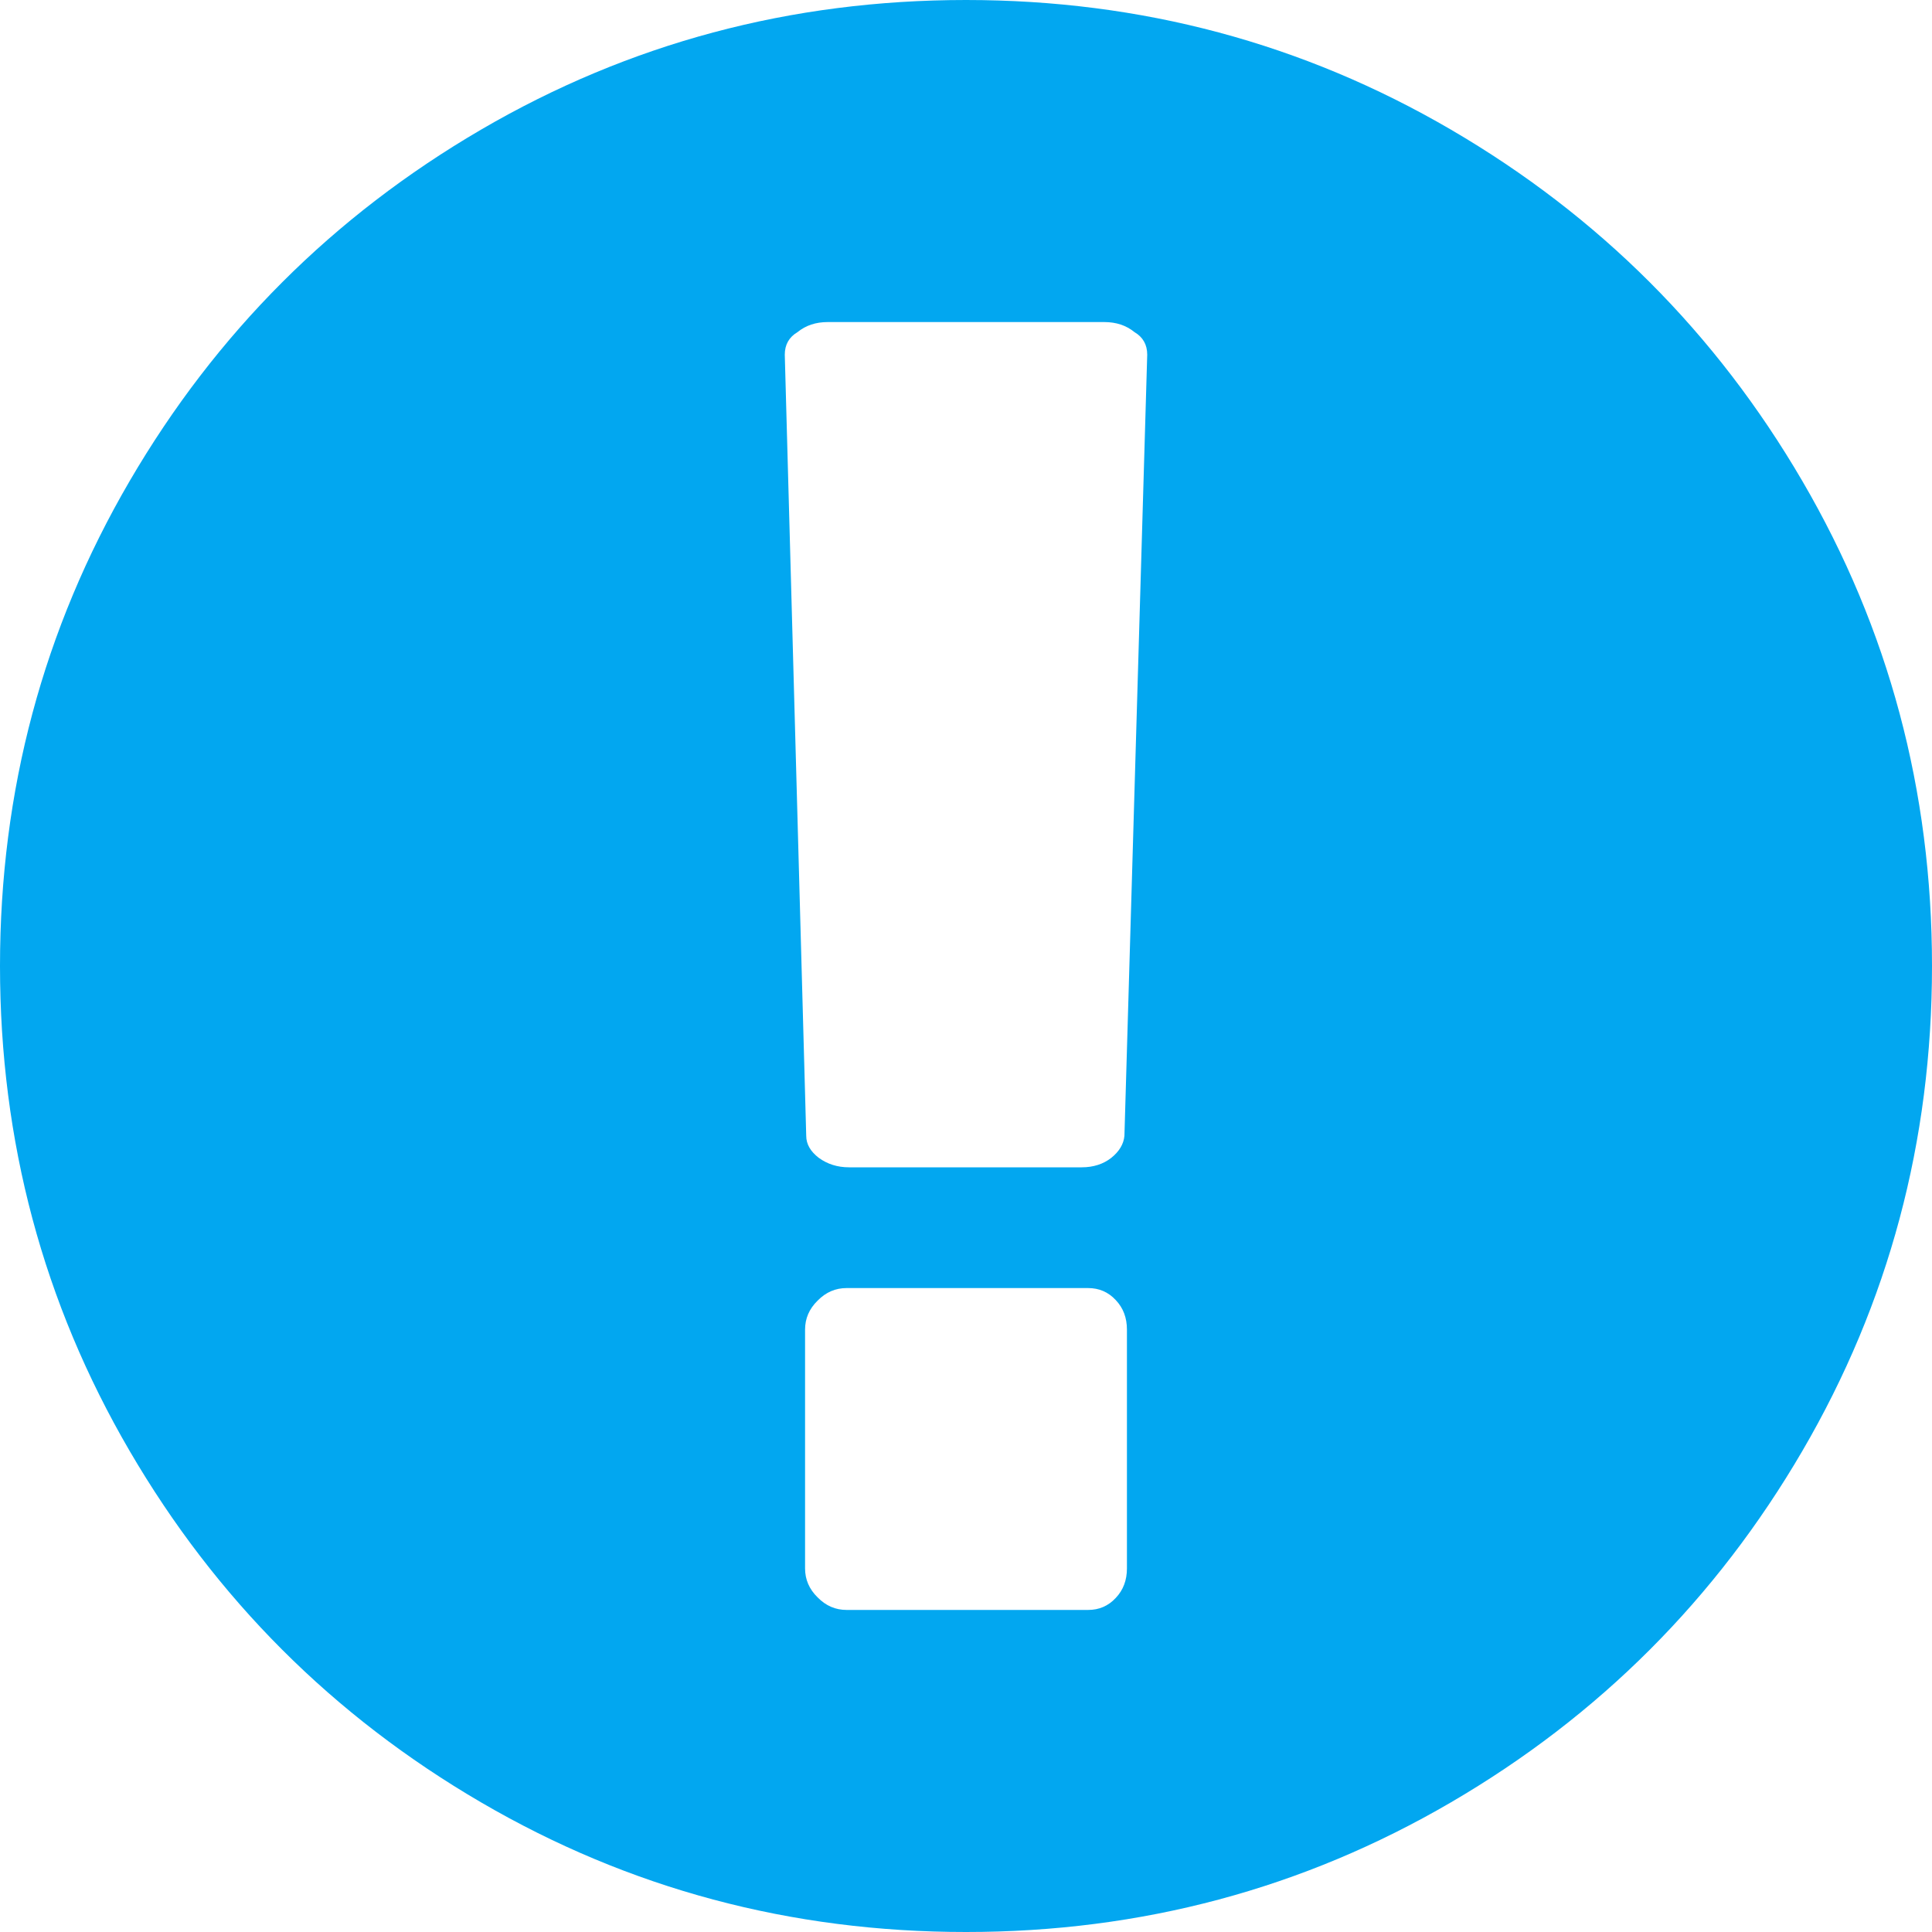
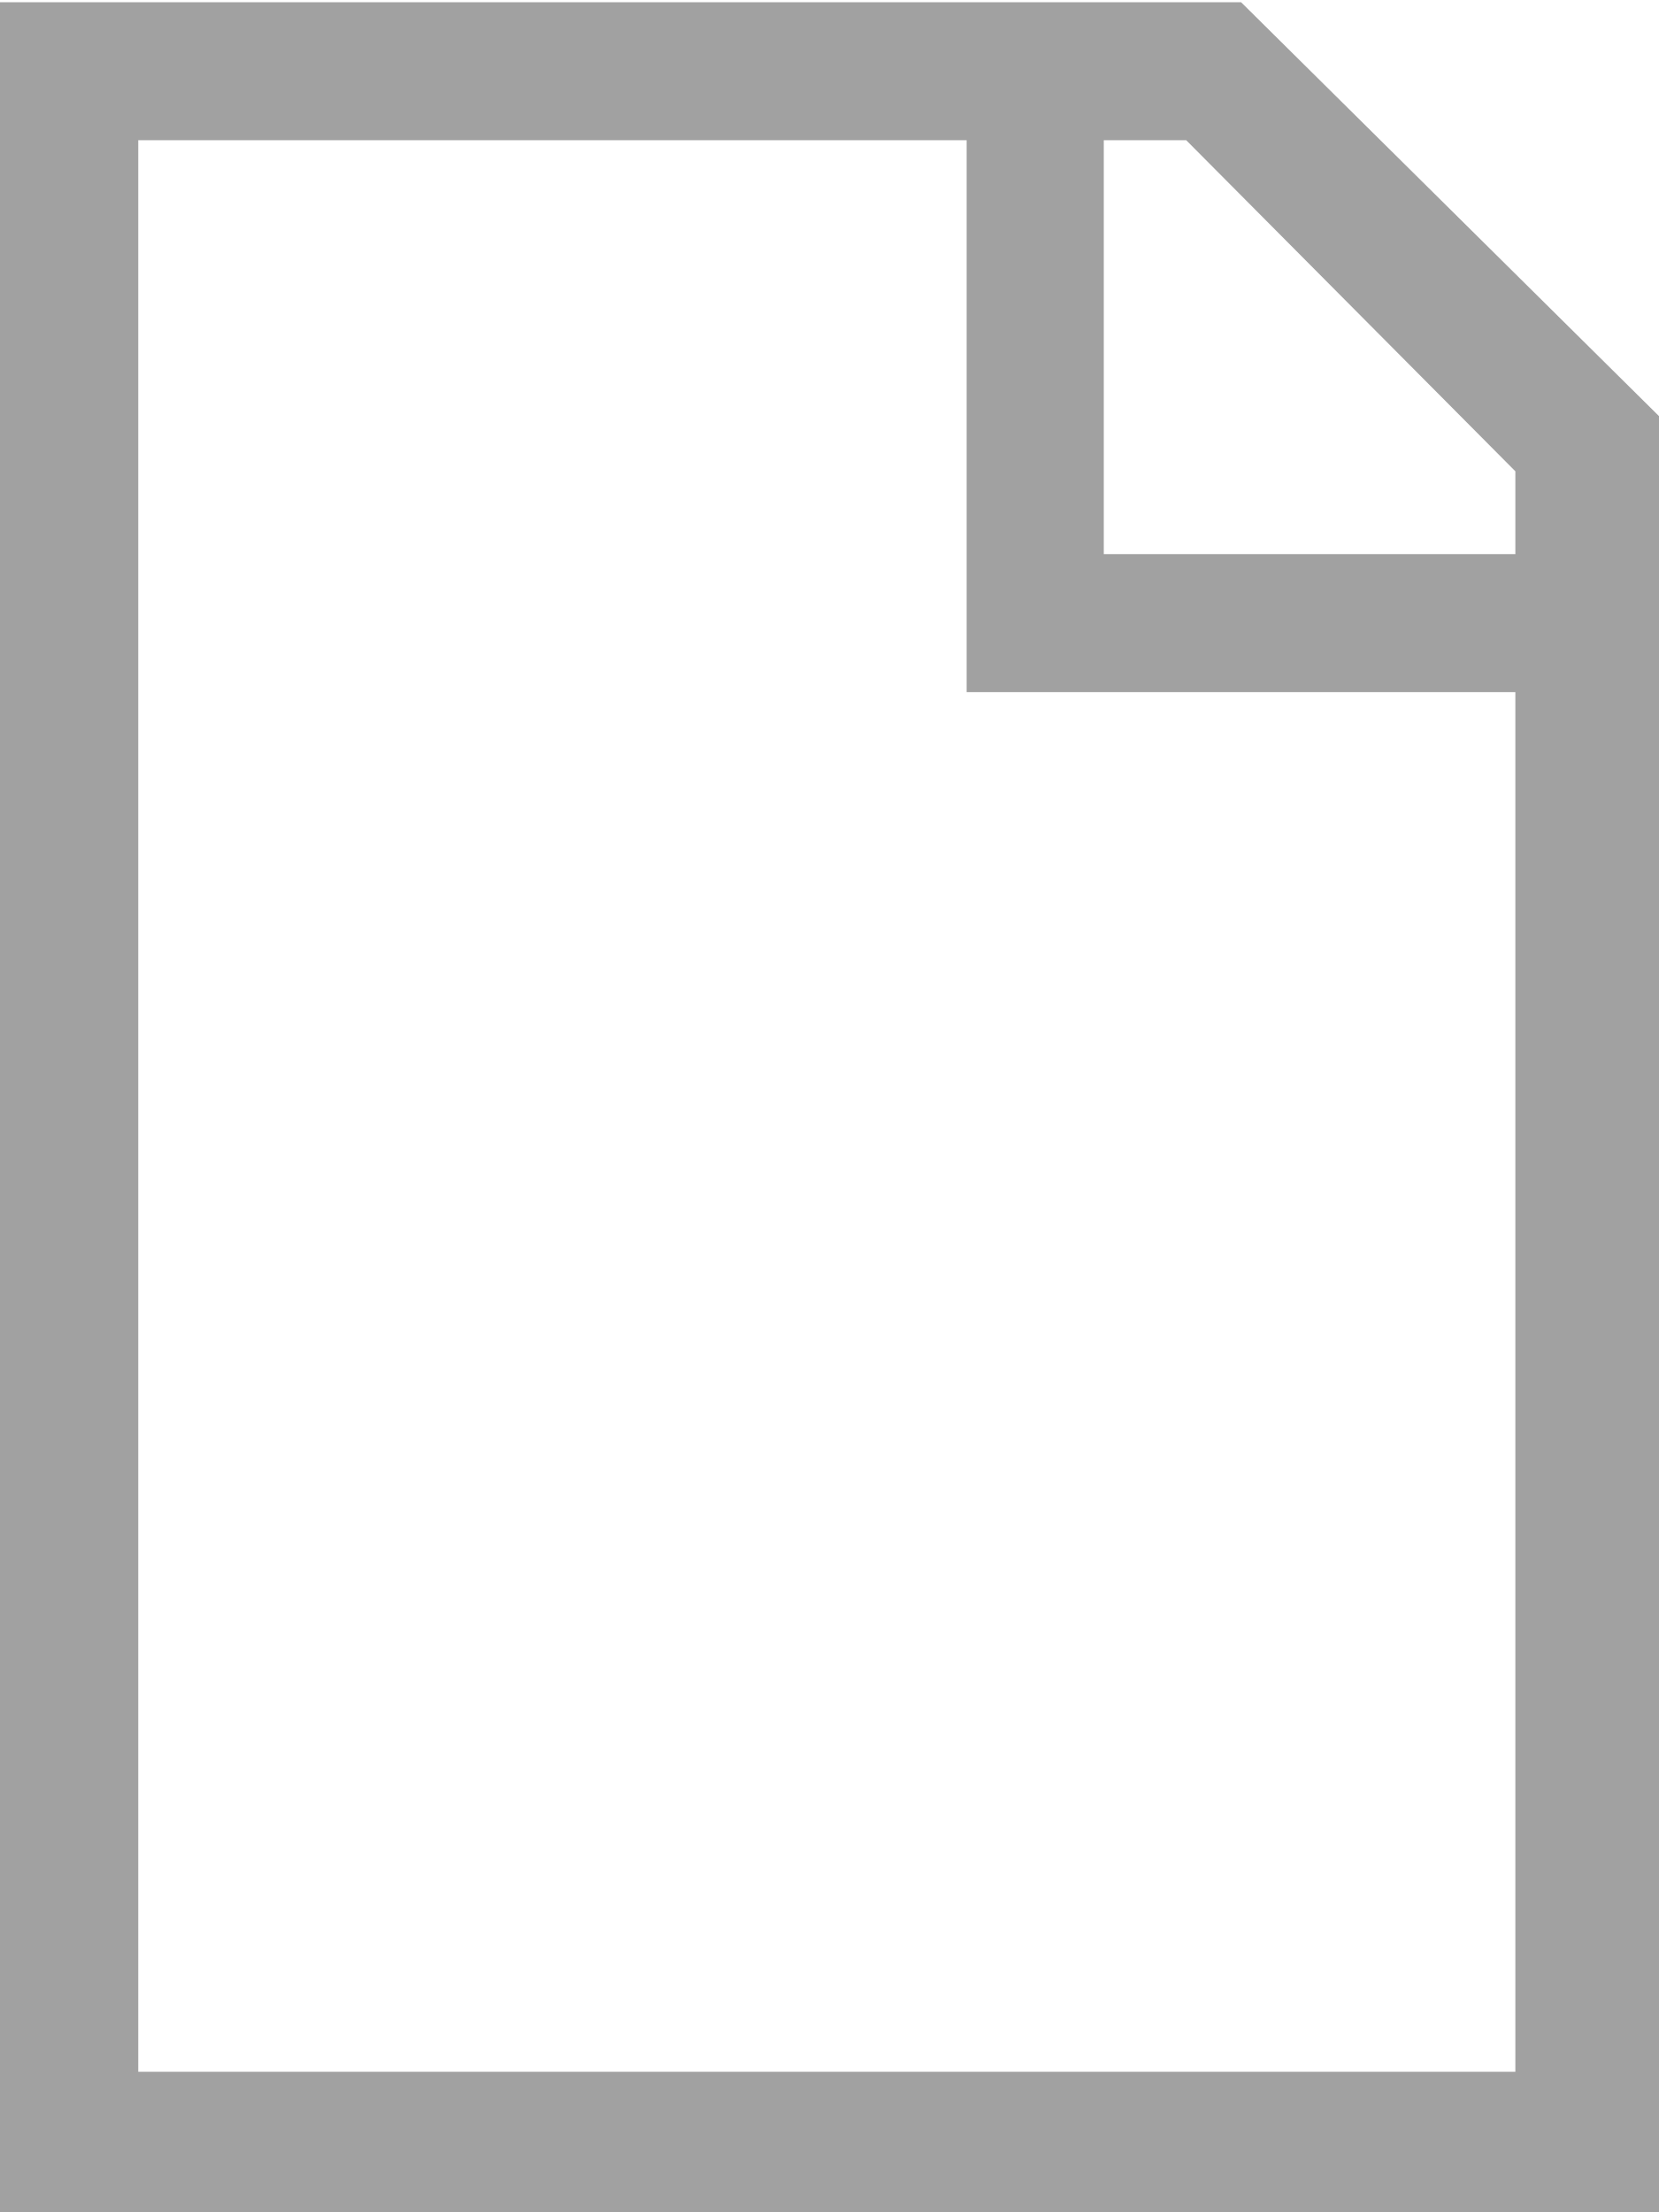
- <svg xmlns="http://www.w3.org/2000/svg" version="1.1" width="10px" height="10px">
-   <g transform="matrix(1 0 0 1 -185 -5545 )">
-     <path d="M 2.49 0.671  C 3.256 0.224  4.093 0  5 0  C 5.907 0  6.744 0.224  7.51 0.671  C 8.276 1.118  8.882 1.724  9.329 2.49  C 9.776 3.256  10 4.093  10 5  C 10 5.907  9.776 6.744  9.329 7.51  C 8.882 8.276  8.276 8.882  7.51 9.329  C 6.744 9.776  5.907 10  5 10  C 4.093 10  3.256 9.776  2.49 9.329  C 1.724 8.882  1.118 8.276  0.671 7.51  C 0.224 6.744  0 5.907  0 5  C 0 4.093  0.224 3.256  0.671 2.49  C 1.118 1.724  1.724 1.118  2.49 0.671  Z M 5.775 8.271  C 5.814 8.23  5.833 8.179  5.833 8.118  L 5.833 6.882  C 5.833 6.821  5.814 6.77  5.775 6.729  C 5.736 6.687  5.688 6.667  5.632 6.667  L 4.382 6.667  C 4.325 6.667  4.275 6.688  4.232 6.732  C 4.188 6.775  4.167 6.825  4.167 6.882  L 4.167 8.118  C 4.167 8.175  4.188 8.225  4.232 8.268  C 4.275 8.312  4.325 8.333  4.382 8.333  L 5.632 8.333  C 5.688 8.333  5.736 8.313  5.775 8.271  Z M 5.752 5.993  C 5.793 5.96  5.816 5.922  5.82 5.879  L 5.938 1.836  C 5.938 1.784  5.916 1.745  5.872 1.719  C 5.829 1.684  5.777 1.667  5.716 1.667  L 4.284 1.667  C 4.223 1.667  4.171 1.684  4.128 1.719  C 4.084 1.745  4.062 1.784  4.062 1.836  L 4.173 5.879  C 4.173 5.922  4.195 5.96  4.238 5.993  C 4.282 6.025  4.334 6.042  4.395 6.042  L 5.599 6.042  C 5.66 6.042  5.711 6.025  5.752 5.993  Z " fill-rule="nonzero" fill="#02a7f0" stroke="none" transform="matrix(1 0 0 1 185 5545 )" />
+ <svg xmlns="http://www.w3.org/2000/svg" version="1.1" width="12px" height="16px">
+   <g transform="matrix(1 0 0 1 -12 -6 )">
+     <path d="M 12 3.01  L 8.977 0.016  L 0 0.016  L 0 16  L 12 16  L 12 3.01  Z M 10.961 14.986  L 1 14.986  L 1 1.014  L 6.992 1.014  L 6.992 5.006  L 10.961 5.006  L 10.961 14.986  Z M 7.984 4.008  L 7.984 1.014  L 8.58 1.014  L 10.961 3.409  L 10.961 4.008  L 7.984 4.008  Z " fill-rule="nonzero" fill="#a1a1a1" stroke="none" transform="matrix(1 0 0 1 12 6 )" />
  </g>
</svg>
